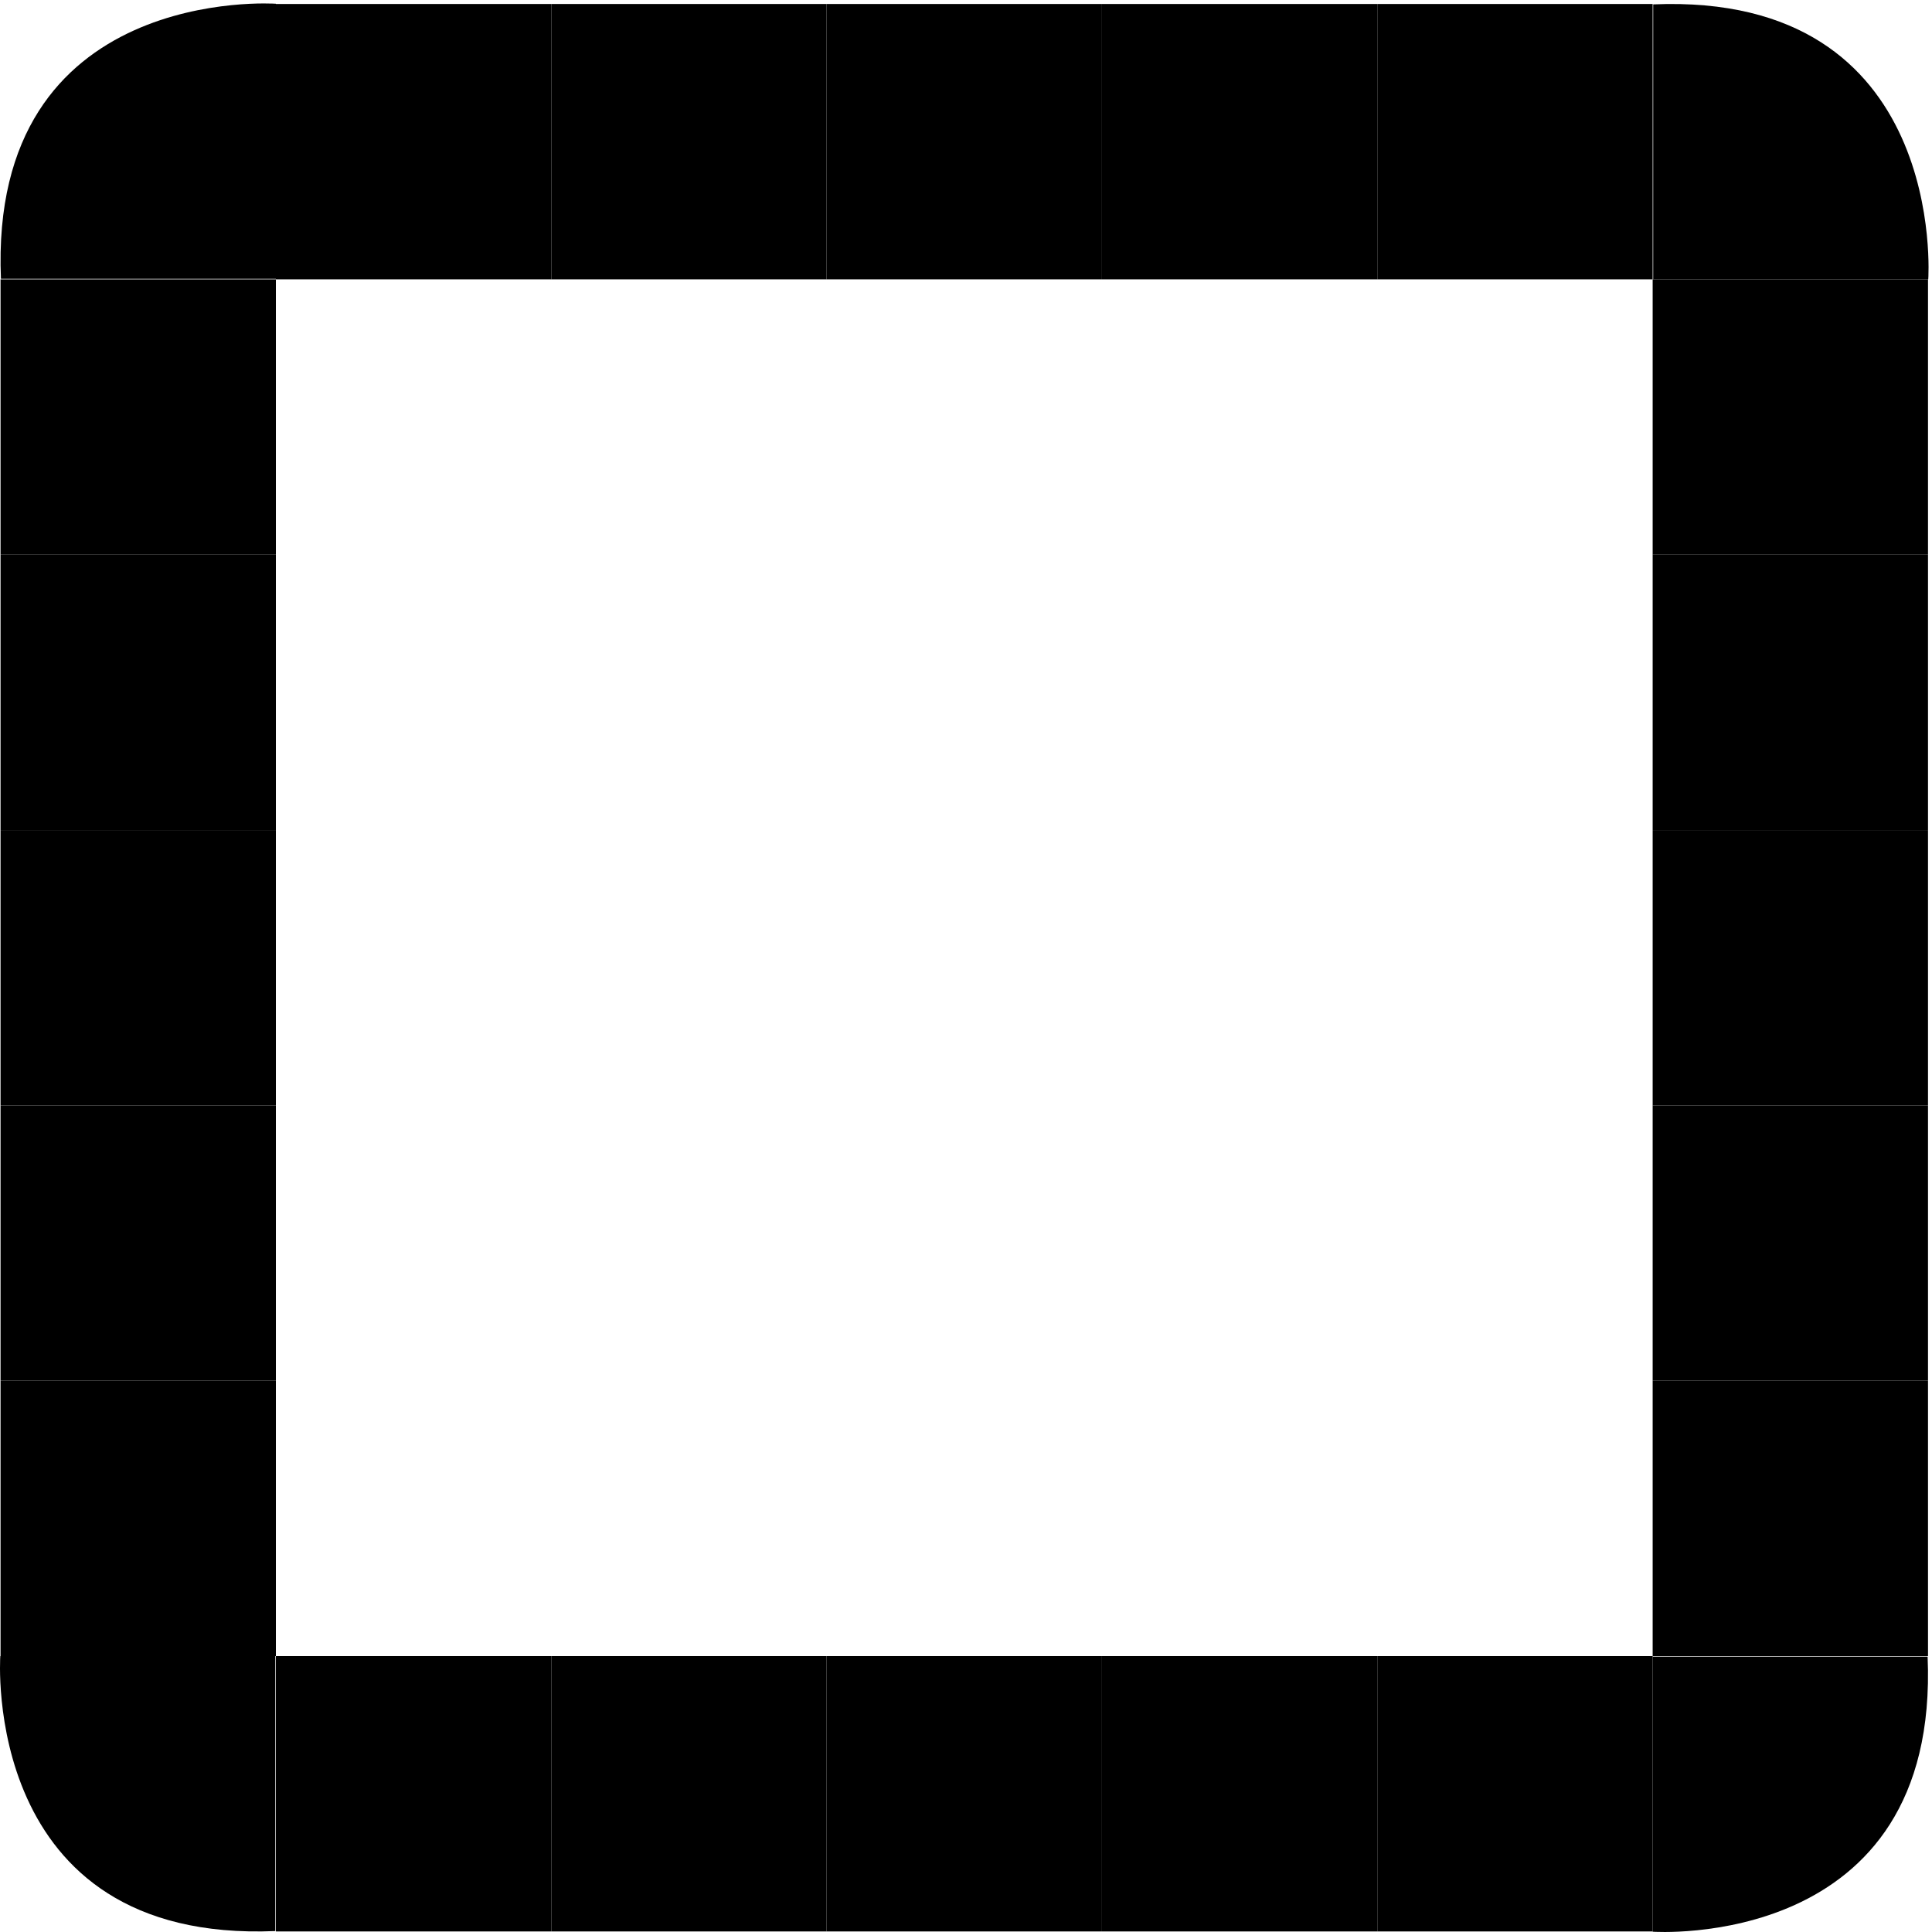
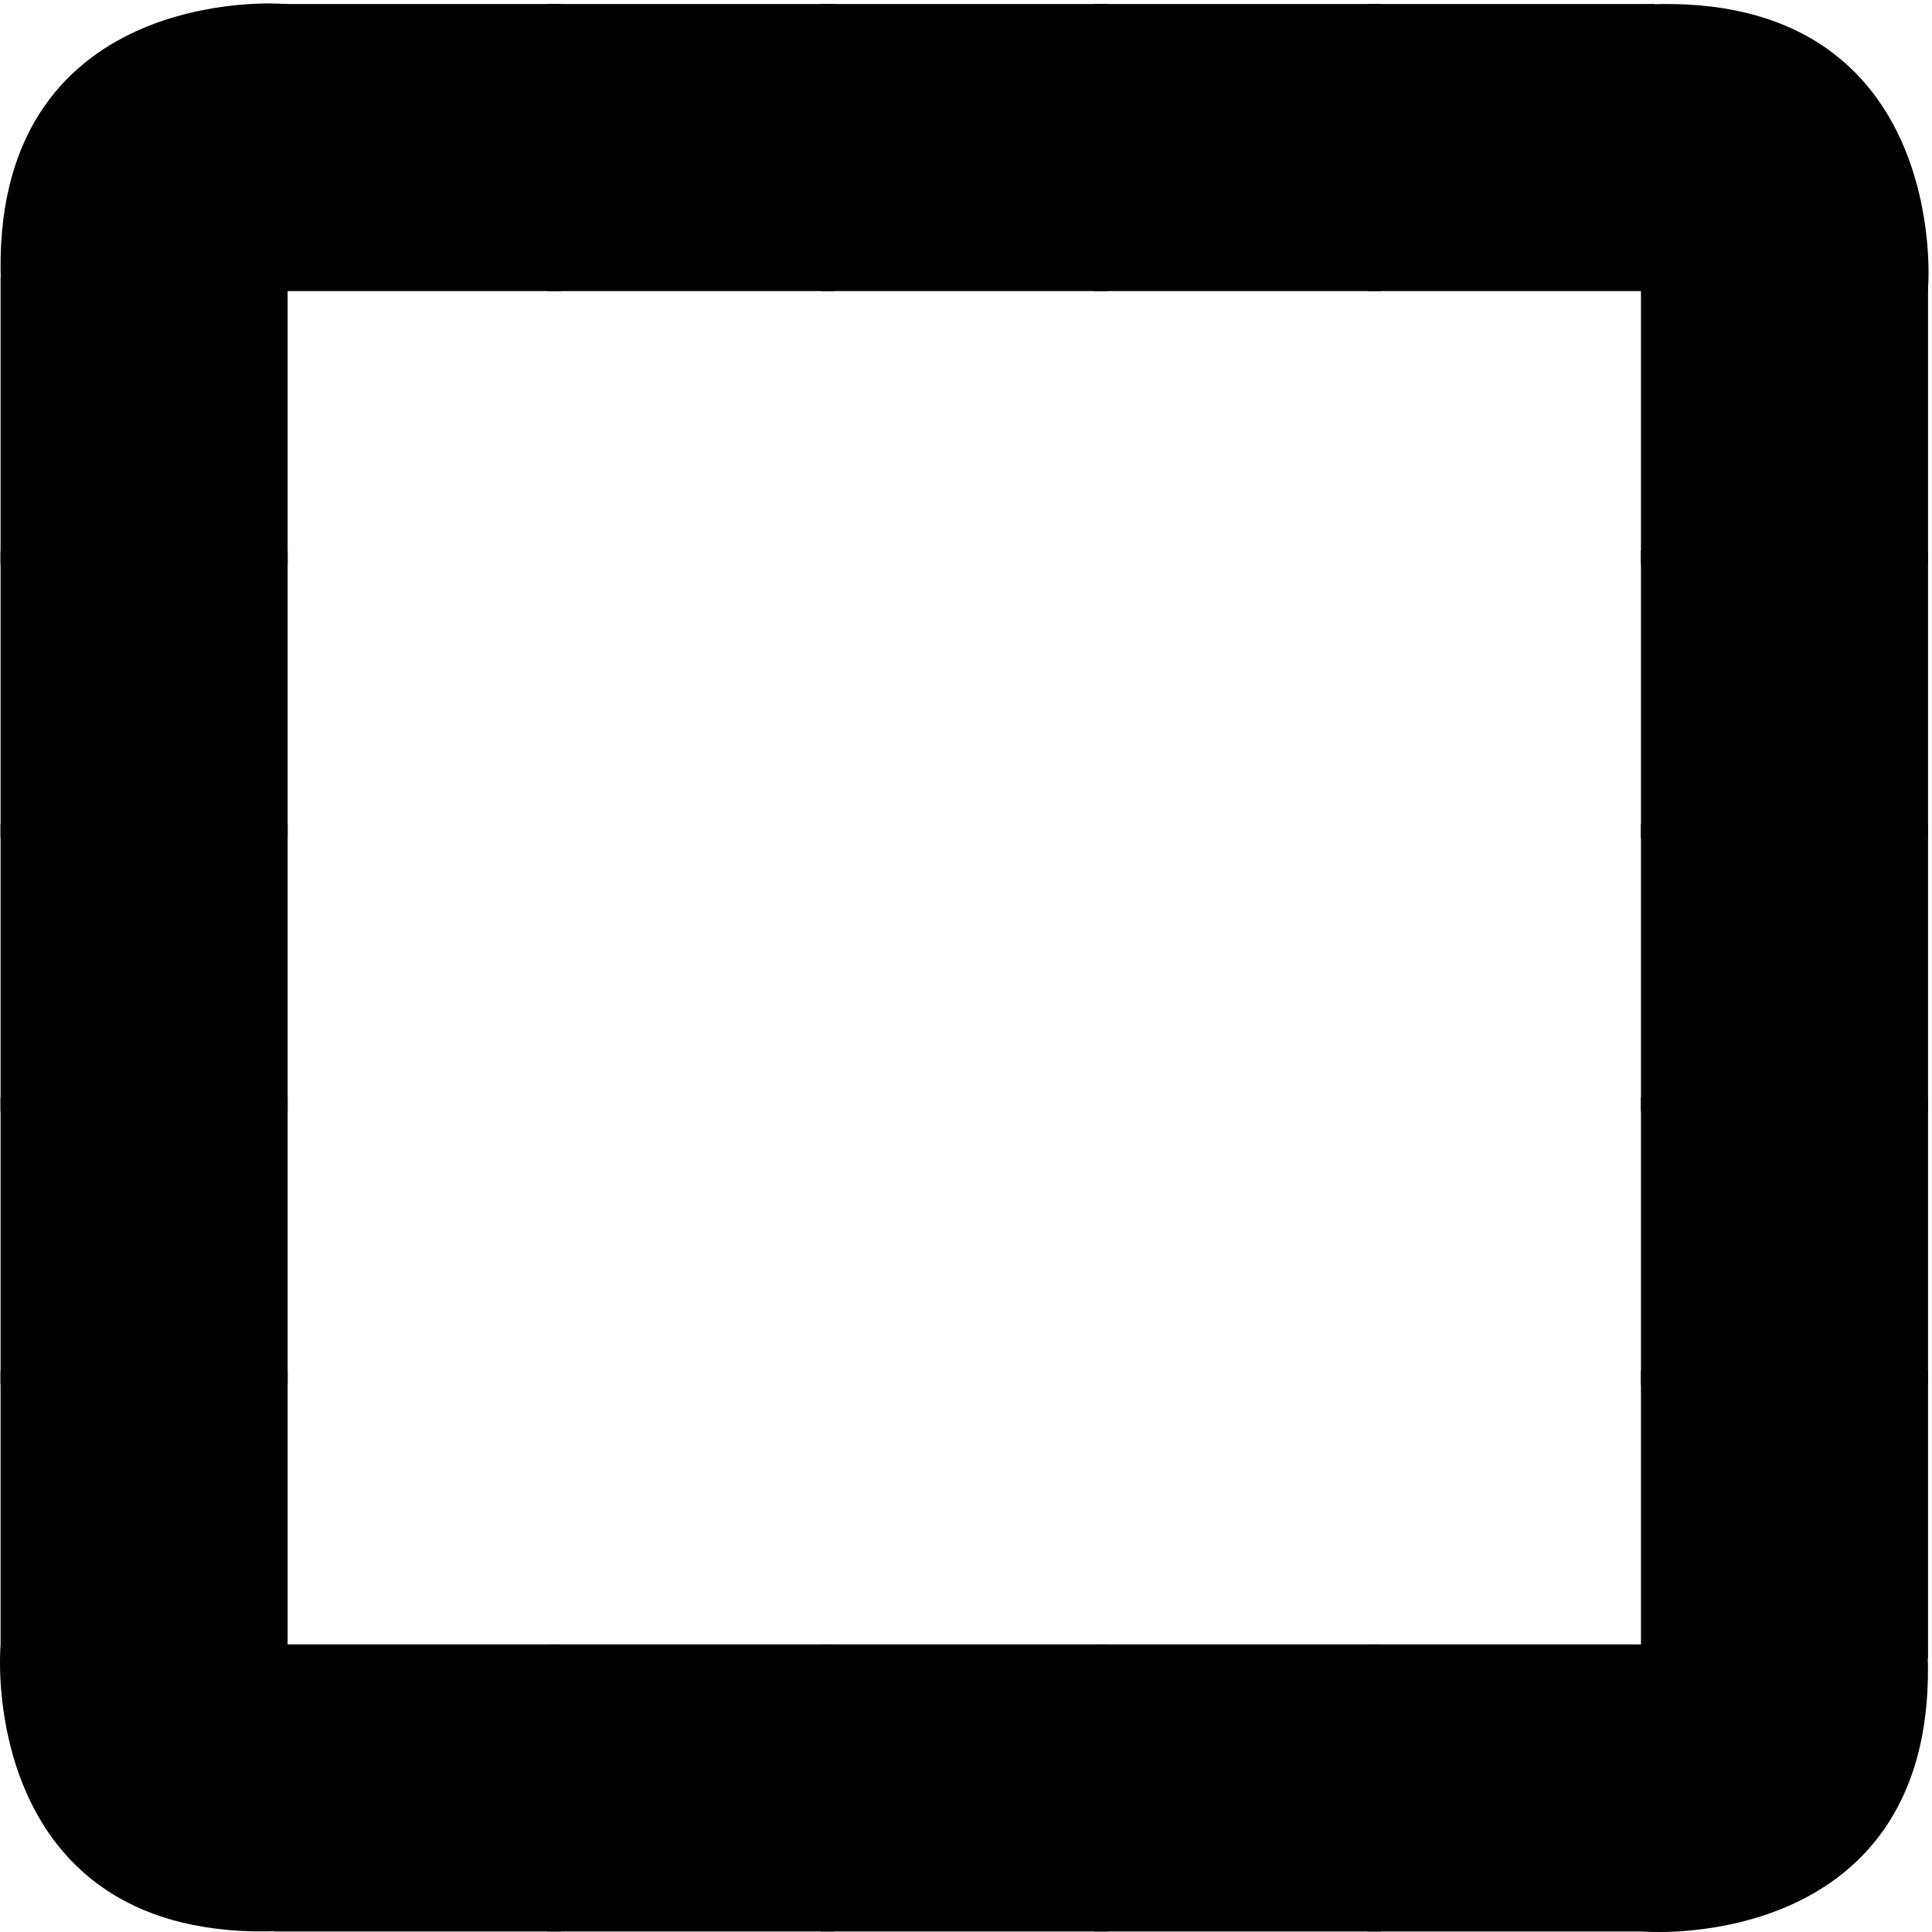
<svg xmlns="http://www.w3.org/2000/svg" version="1.1" width="70.125" height="70.125" id="svg4555">
  <defs id="defs4557" />
-   <g transform="matrix(-0.2027285,0,0,-0.2033685,48.49064,67.17302)" id="layer1-8" style="fill:#000000;fill-opacity:1;stroke:none">
-     <path d="m 239.023,280.543 -49.23,0 0,49.091 c 0,0 51.45,3.627 49.23,-49.091 z" id="path3020-7" style="fill:#000000;fill-opacity:1;stroke:none" />
+   <g transform="matrix(-0.2012908,0,0,-0.2019262,48.39496,66.94574)" id="layer1-8" style="fill:#000000;fill-opacity:1;stroke:#000000;stroke-width:2.462;stroke-miterlimit:4;stroke-opacity:1;stroke-dasharray:none">
+     <path d="m 239.023,280.543 -49.23,0 0,49.091 c 0,0 51.45,3.627 49.23,-49.091 z" id="path3020-7" style="fill:#000000;fill-opacity:1;stroke:#000000;stroke-width:2.462;stroke-miterlimit:4;stroke-opacity:1;stroke-dasharray:none" />
  </g>
-   <rect width="9.994" height="9.994" rx="0" ry="0.049" x="0.145" y="-20.008" transform="matrix(0,1,-1,0,0,0)" id="rect3011" style="fill:#000000;fill-opacity:1;stroke:none" />
-   <rect width="9.994" height="9.994" rx="0" ry="0.049" x="0.145" y="-30.003" transform="matrix(0,1,-1,0,0,0)" id="rect13" style="fill:#000000;fill-opacity:1;stroke:none" />
-   <rect width="9.994" height="9.994" rx="0" ry="0.049" x="0.145" y="-39.997" transform="matrix(0,1,-1,0,0,0)" id="rect17" style="fill:#000000;fill-opacity:1;stroke:none" />
-   <rect width="9.994" height="9.994" rx="0" ry="0.049" x="0.145" y="-49.992" transform="matrix(0,1,-1,0,0,0)" id="rect21" style="fill:#000000;fill-opacity:1;stroke:none" />
-   <rect width="9.994" height="9.994" rx="0" ry="0.049" x="0.145" y="-59.986" transform="matrix(0,1,-1,0,0,0)" id="rect25" style="fill:#000000;fill-opacity:1;stroke:none" />
-   <g transform="matrix(0,-0.2027285,0.2033685,0,2.951978,48.61564)" id="g29" style="fill:#000000;fill-opacity:1;stroke:none">
-     <path d="m 239.023,280.543 -49.23,0 0,49.091 c 0,0 51.45,3.627 49.23,-49.091 z" id="path31" style="fill:#000000;fill-opacity:1;stroke:none" />
+   <rect width="9.924" height="9.924" rx="0" ry="0.049" x="0.393" y="-20.115" transform="matrix(0,1,-1,0,0,0)" id="rect3011" style="fill:#000000;fill-opacity:1;stroke:#000000;stroke-width:0.496;stroke-miterlimit:4;stroke-opacity:1;stroke-dasharray:none" />
+   <rect width="9.924" height="9.924" rx="0" ry="0.049" x="0.393" y="-30.038" transform="matrix(0,1,-1,0,0,0)" id="rect13" style="fill:#000000;fill-opacity:1;stroke:#000000;stroke-width:0.496;stroke-miterlimit:4;stroke-opacity:1;stroke-dasharray:none" />
+   <rect width="9.924" height="9.924" rx="0" ry="0.049" x="0.393" y="-39.962" transform="matrix(0,1,-1,0,0,0)" id="rect17" style="fill:#000000;fill-opacity:1;stroke:#000000;stroke-width:0.496;stroke-miterlimit:4;stroke-opacity:1;stroke-dasharray:none" />
+   <rect width="9.924" height="9.924" rx="0" ry="0.049" x="0.393" y="-49.885" transform="matrix(0,1,-1,0,0,0)" id="rect21" style="fill:#000000;fill-opacity:1;stroke:#000000;stroke-width:0.496;stroke-miterlimit:4;stroke-opacity:1;stroke-dasharray:none" />
+   <rect width="9.924" height="9.924" rx="0" ry="0.049" x="0.393" y="-59.809" transform="matrix(0,1,-1,0,0,0)" id="rect25" style="fill:#000000;fill-opacity:1;stroke:#000000;stroke-width:0.496;stroke-miterlimit:4;stroke-opacity:1;stroke-dasharray:none" />
+   <g transform="matrix(0,-0.2012908,0.2019262,0,3.179263,48.51996)" id="g29" style="fill:#000000;fill-opacity:1;stroke:#000000;stroke-width:2.462;stroke-miterlimit:4;stroke-opacity:1;stroke-dasharray:none">
+     <path d="m 239.023,280.543 -49.23,0 0,49.091 c 0,0 51.45,3.627 49.23,-49.091 z" id="path31" style="fill:#000000;fill-opacity:1;stroke:#000000;stroke-width:2.462;stroke-miterlimit:4;stroke-opacity:1;stroke-dasharray:none" />
  </g>
-   <rect width="9.994" height="9.994" rx="0" ry="0.049" x="0.02" y="10.139" id="rect86" style="fill:#000000;fill-opacity:1;stroke:none" />
-   <rect width="9.994" height="9.994" rx="0" ry="0.049" x="59.986" y="10.139" id="rect90" style="fill:#000000;fill-opacity:1;stroke:none" />
-   <rect width="9.994" height="9.994" rx="0" ry="0.049" x="0.02" y="20.133" id="rect114" style="fill:#000000;fill-opacity:1;stroke:none" />
-   <rect width="9.994" height="9.994" rx="0" ry="0.049" x="59.986" y="20.133" id="rect134" style="fill:#000000;fill-opacity:1;stroke:none" />
-   <rect width="9.994" height="9.994" rx="0" ry="0.049" x="0.02" y="30.128" id="rect184" style="fill:#000000;fill-opacity:1;stroke:none" />
-   <rect width="9.994" height="9.994" rx="0" ry="0.049" x="59.986" y="30.128" id="rect200" style="fill:#000000;fill-opacity:1;stroke:none" />
-   <rect width="9.994" height="9.994" rx="0" ry="0.049" x="0.02" y="40.122" id="rect244" style="fill:#000000;fill-opacity:1;stroke:none" />
-   <rect width="9.994" height="9.994" rx="0" ry="0.049" x="59.986" y="40.122" id="rect264" style="fill:#000000;fill-opacity:1;stroke:none" />
-   <rect width="9.994" height="9.994" rx="0" ry="0.049" x="0.02" y="50.117" id="rect310" style="fill:#000000;fill-opacity:1;stroke:none" />
-   <rect width="9.994" height="9.994" rx="0" ry="0.049" x="59.986" y="50.117" id="rect314" style="fill:#000000;fill-opacity:1;stroke:none" />
-   <g transform="matrix(0,0.2027285,-0.2033685,0,67.04802,21.63436)" id="g348" style="fill:#000000;fill-opacity:1;stroke:none">
-     <path d="m 239.023,280.543 -49.23,0 0,49.091 c 0,0 51.45,3.627 49.23,-49.091 z" id="path350" style="fill:#000000;fill-opacity:1;stroke:none" />
+   <rect width="9.924" height="9.924" rx="0" ry="0.049" x="0.268" y="10.316" id="rect86" style="fill:#000000;fill-opacity:1;stroke:#000000;stroke-width:0.496;stroke-miterlimit:4;stroke-opacity:1;stroke-dasharray:none" />
+   <rect width="9.924" height="9.924" rx="0" ry="0.049" x="59.809" y="10.316" id="rect90" style="fill:#000000;fill-opacity:1;stroke:#000000;stroke-width:0.496;stroke-miterlimit:4;stroke-opacity:1;stroke-dasharray:none" />
+   <rect width="9.924" height="9.924" rx="0" ry="0.049" x="0.268" y="20.24" id="rect114" style="fill:#000000;fill-opacity:1;stroke:#000000;stroke-width:0.496;stroke-miterlimit:4;stroke-opacity:1;stroke-dasharray:none" />
+   <rect width="9.924" height="9.924" rx="0" ry="0.049" x="59.809" y="20.24" id="rect134" style="fill:#000000;fill-opacity:1;stroke:#000000;stroke-width:0.496;stroke-miterlimit:4;stroke-opacity:1;stroke-dasharray:none" />
+   <rect width="9.924" height="9.924" rx="0" ry="0.049" x="0.268" y="30.163" id="rect184" style="fill:#000000;fill-opacity:1;stroke:#000000;stroke-width:0.496;stroke-miterlimit:4;stroke-opacity:1;stroke-dasharray:none" />
+   <rect width="9.924" height="9.924" rx="0" ry="0.049" x="59.809" y="30.163" id="rect200" style="fill:#000000;fill-opacity:1;stroke:#000000;stroke-width:0.496;stroke-miterlimit:4;stroke-opacity:1;stroke-dasharray:none" />
+   <rect width="9.924" height="9.924" rx="0" ry="0.049" x="0.268" y="40.087" id="rect244" style="fill:#000000;fill-opacity:1;stroke:#000000;stroke-width:0.496;stroke-miterlimit:4;stroke-opacity:1;stroke-dasharray:none" />
+   <rect width="9.924" height="9.924" rx="0" ry="0.049" x="59.809" y="40.087" id="rect264" style="fill:#000000;fill-opacity:1;stroke:#000000;stroke-width:0.496;stroke-miterlimit:4;stroke-opacity:1;stroke-dasharray:none" />
+   <rect width="9.924" height="9.924" rx="0" ry="0.049" x="0.268" y="50.01" id="rect310" style="fill:#000000;fill-opacity:1;stroke:#000000;stroke-width:0.496;stroke-miterlimit:4;stroke-opacity:1;stroke-dasharray:none" />
+   <rect width="9.924" height="9.924" rx="0" ry="0.049" x="59.809" y="50.01" id="rect314" style="fill:#000000;fill-opacity:1;stroke:#000000;stroke-width:0.496;stroke-miterlimit:4;stroke-opacity:1;stroke-dasharray:none" />
+   <g transform="matrix(0,0.2012908,-0.2019262,0,66.82073,21.73004)" id="g348" style="fill:#000000;fill-opacity:1;stroke:#000000;stroke-width:2.462;stroke-miterlimit:4;stroke-opacity:1;stroke-dasharray:none">
+     <path d="m 239.023,280.543 -49.23,0 0,49.091 c 0,0 51.45,3.627 49.23,-49.091 z" id="path350" style="fill:#000000;fill-opacity:1;stroke:#000000;stroke-width:2.462;stroke-miterlimit:4;stroke-opacity:1;stroke-dasharray:none" />
  </g>
-   <rect width="9.994" height="9.994" rx="0" ry="0.049" x="60.111" y="-20.008" transform="matrix(0,1,-1,0,0,0)" id="rect354" style="fill:#000000;fill-opacity:1;stroke:none" />
-   <rect width="9.994" height="9.994" rx="0" ry="0.049" x="60.111" y="-30.003" transform="matrix(0,1,-1,0,0,0)" id="rect358" style="fill:#000000;fill-opacity:1;stroke:none" />
-   <rect width="9.994" height="9.994" rx="0" ry="0.049" x="60.111" y="-39.997" transform="matrix(0,1,-1,0,0,0)" id="rect362" style="fill:#000000;fill-opacity:1;stroke:none" />
-   <rect width="9.994" height="9.994" rx="0" ry="0.049" x="60.111" y="-49.992" transform="matrix(0,1,-1,0,0,0)" id="rect366" style="fill:#000000;fill-opacity:1;stroke:none" />
-   <rect width="9.994" height="9.994" rx="0" ry="0.049" x="60.111" y="-59.986" transform="matrix(0,1,-1,0,0,0)" id="rect370" style="fill:#000000;fill-opacity:1;stroke:none" />
-   <g transform="matrix(0.2027285,0,0,0.2033685,21.50936,3.076978)" id="g374" style="fill:#000000;fill-opacity:1;stroke:none">
-     <path d="m 239.023,280.543 -49.23,0 0,49.091 c 0,0 51.45,3.627 49.23,-49.091 z" id="path376" style="fill:#000000;fill-opacity:1;stroke:none" />
+   <rect width="9.924" height="9.924" rx="0" ry="0.049" x="59.934" y="-20.115" transform="matrix(0,1,-1,0,0,0)" id="rect354" style="fill:#000000;fill-opacity:1;stroke:#000000;stroke-width:0.496;stroke-miterlimit:4;stroke-opacity:1;stroke-dasharray:none" />
+   <rect width="9.924" height="9.924" rx="0" ry="0.049" x="59.934" y="-30.038" transform="matrix(0,1,-1,0,0,0)" id="rect358" style="fill:#000000;fill-opacity:1;stroke:#000000;stroke-width:0.496;stroke-miterlimit:4;stroke-opacity:1;stroke-dasharray:none" />
+   <rect width="9.924" height="9.924" rx="0" ry="0.049" x="59.934" y="-39.962" transform="matrix(0,1,-1,0,0,0)" id="rect362" style="fill:#000000;fill-opacity:1;stroke:#000000;stroke-width:0.496;stroke-miterlimit:4;stroke-opacity:1;stroke-dasharray:none" />
+   <rect width="9.924" height="9.924" rx="0" ry="0.049" x="59.934" y="-49.885" transform="matrix(0,1,-1,0,0,0)" id="rect366" style="fill:#000000;fill-opacity:1;stroke:#000000;stroke-width:0.496;stroke-miterlimit:4;stroke-opacity:1;stroke-dasharray:none" />
+   <rect width="9.924" height="9.924" rx="0" ry="0.049" x="59.934" y="-59.809" transform="matrix(0,1,-1,0,0,0)" id="rect370" style="fill:#000000;fill-opacity:1;stroke:#000000;stroke-width:0.496;stroke-miterlimit:4;stroke-opacity:1;stroke-dasharray:none" />
+   <g transform="matrix(0.2012908,0,0,0.2019262,21.60504,3.304265)" id="g374" style="fill:#000000;fill-opacity:1;stroke:#000000;stroke-width:2.462;stroke-miterlimit:4;stroke-opacity:1;stroke-dasharray:none">
+     <path d="m 239.023,280.543 -49.23,0 0,49.091 c 0,0 51.45,3.627 49.23,-49.091 z" id="path376" style="fill:#000000;fill-opacity:1;stroke:#000000;stroke-width:2.462;stroke-miterlimit:4;stroke-opacity:1;stroke-dasharray:none" />
  </g>
</svg>
